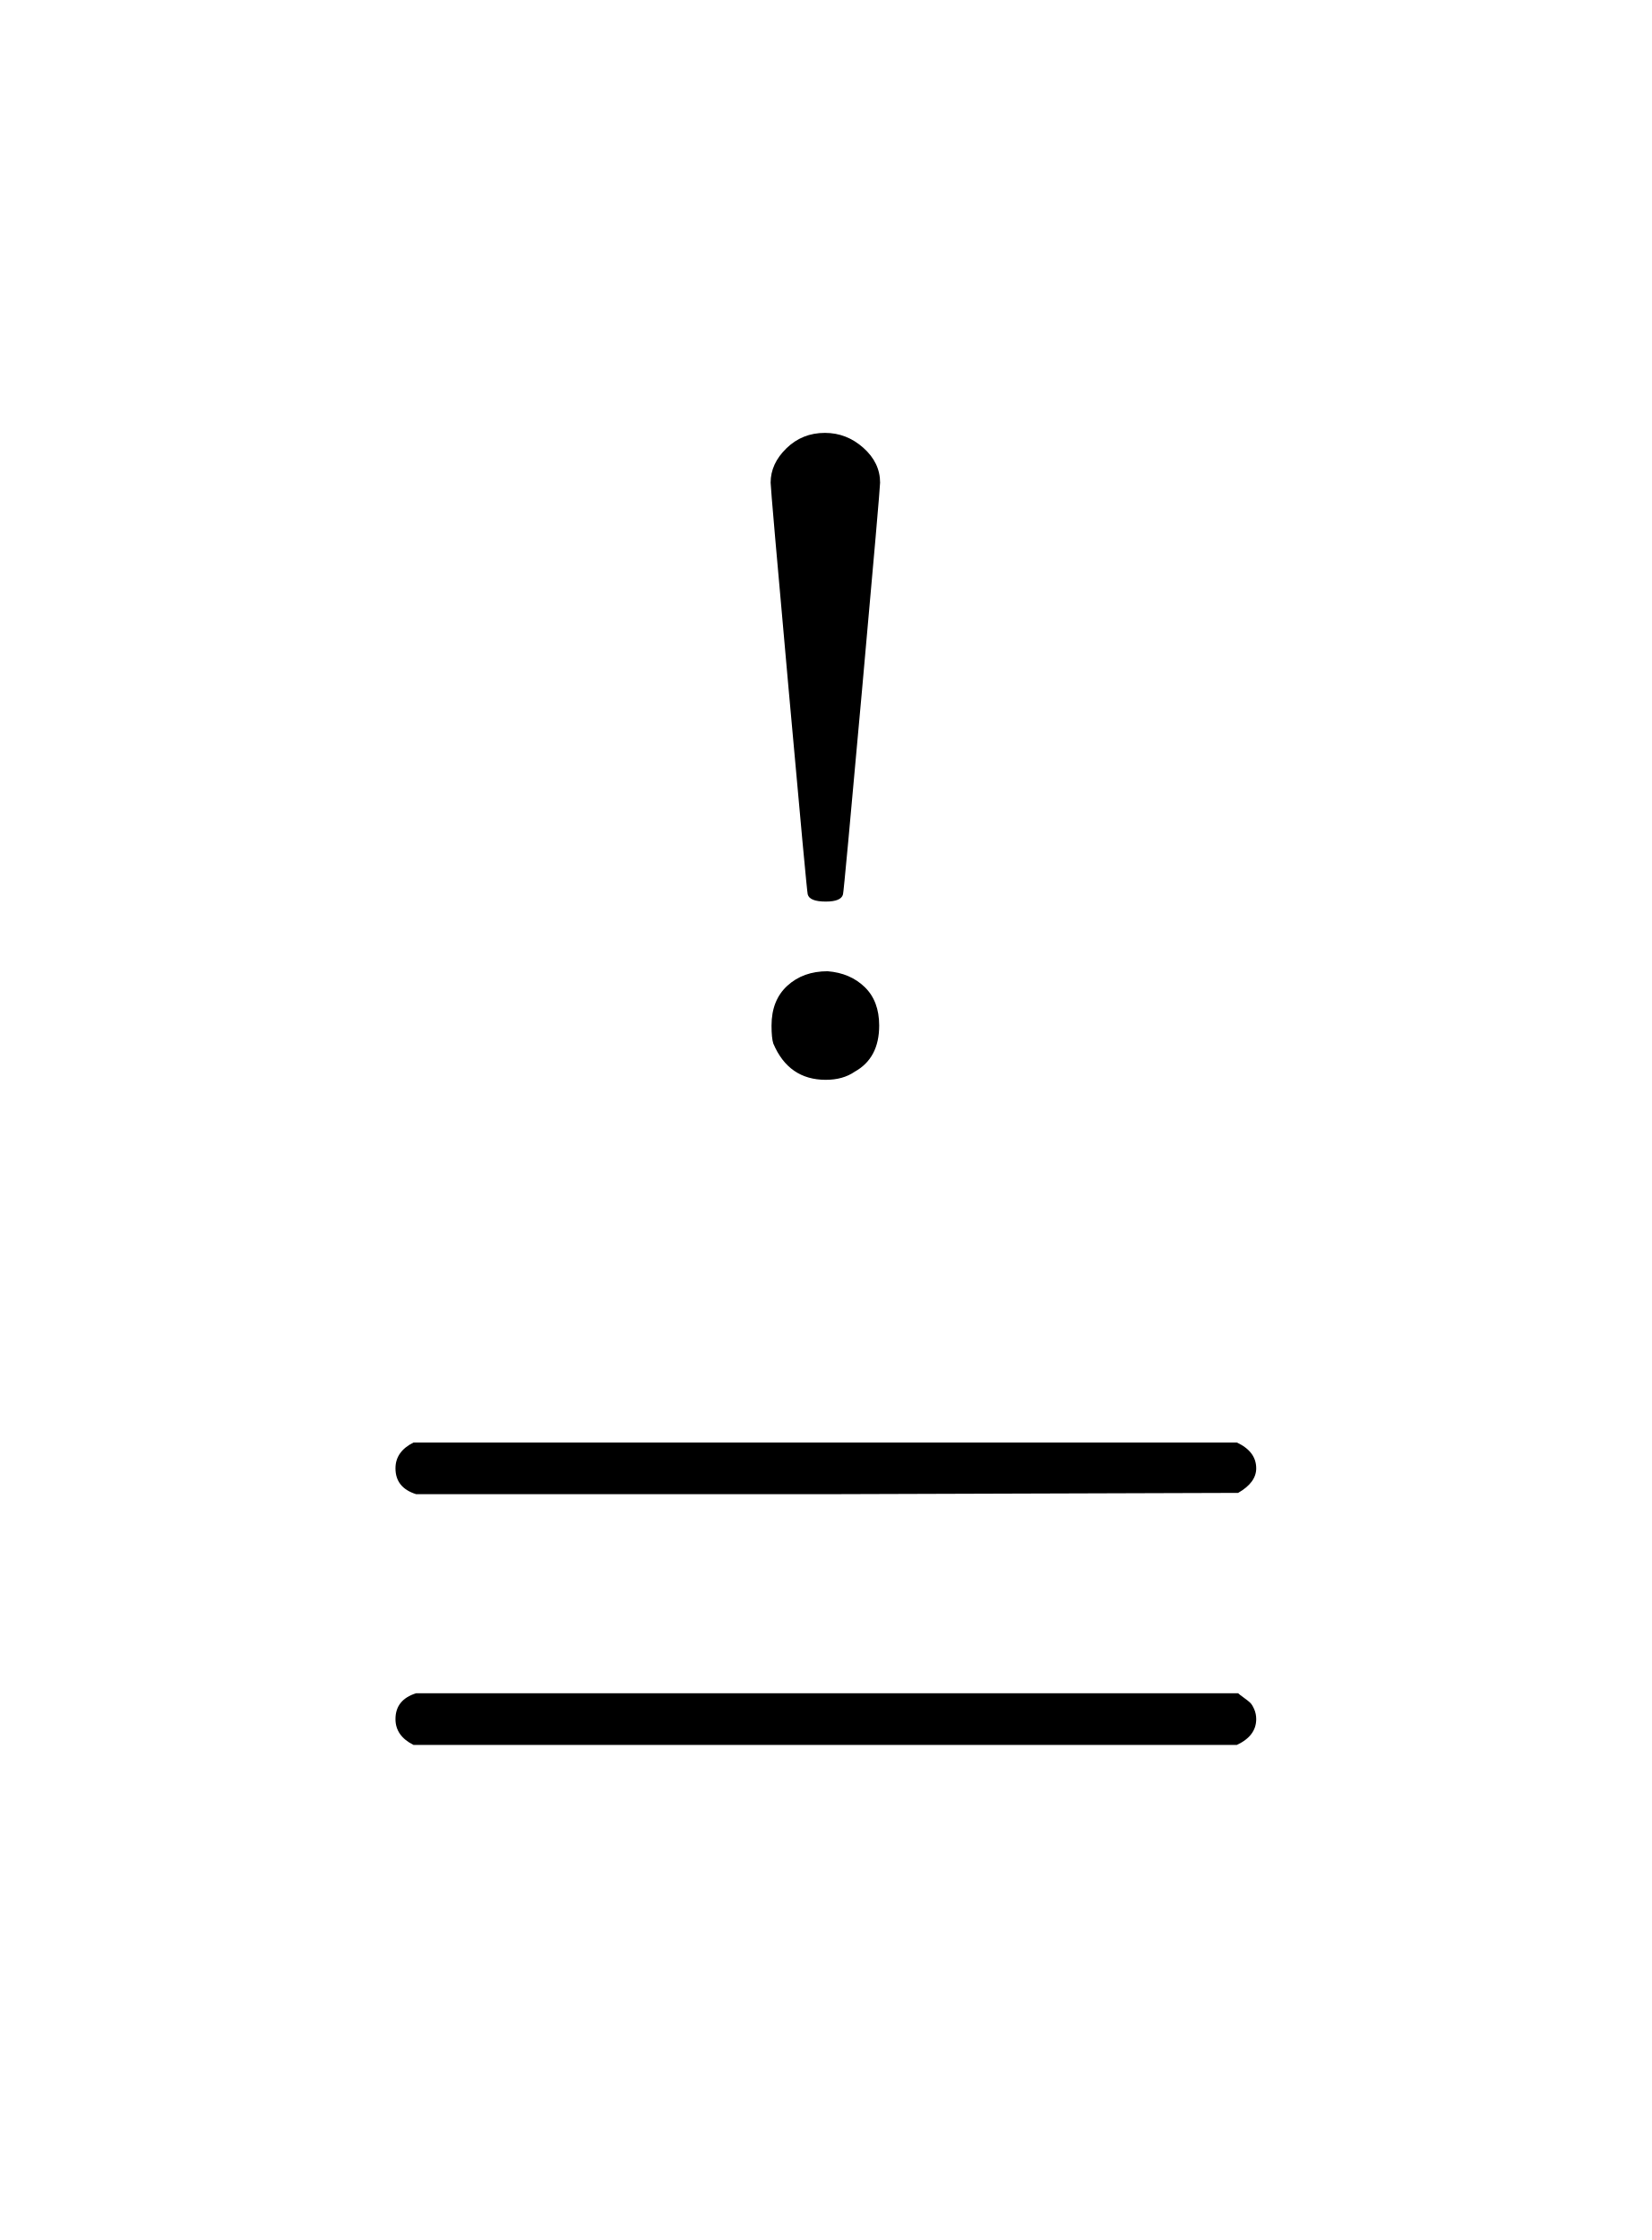
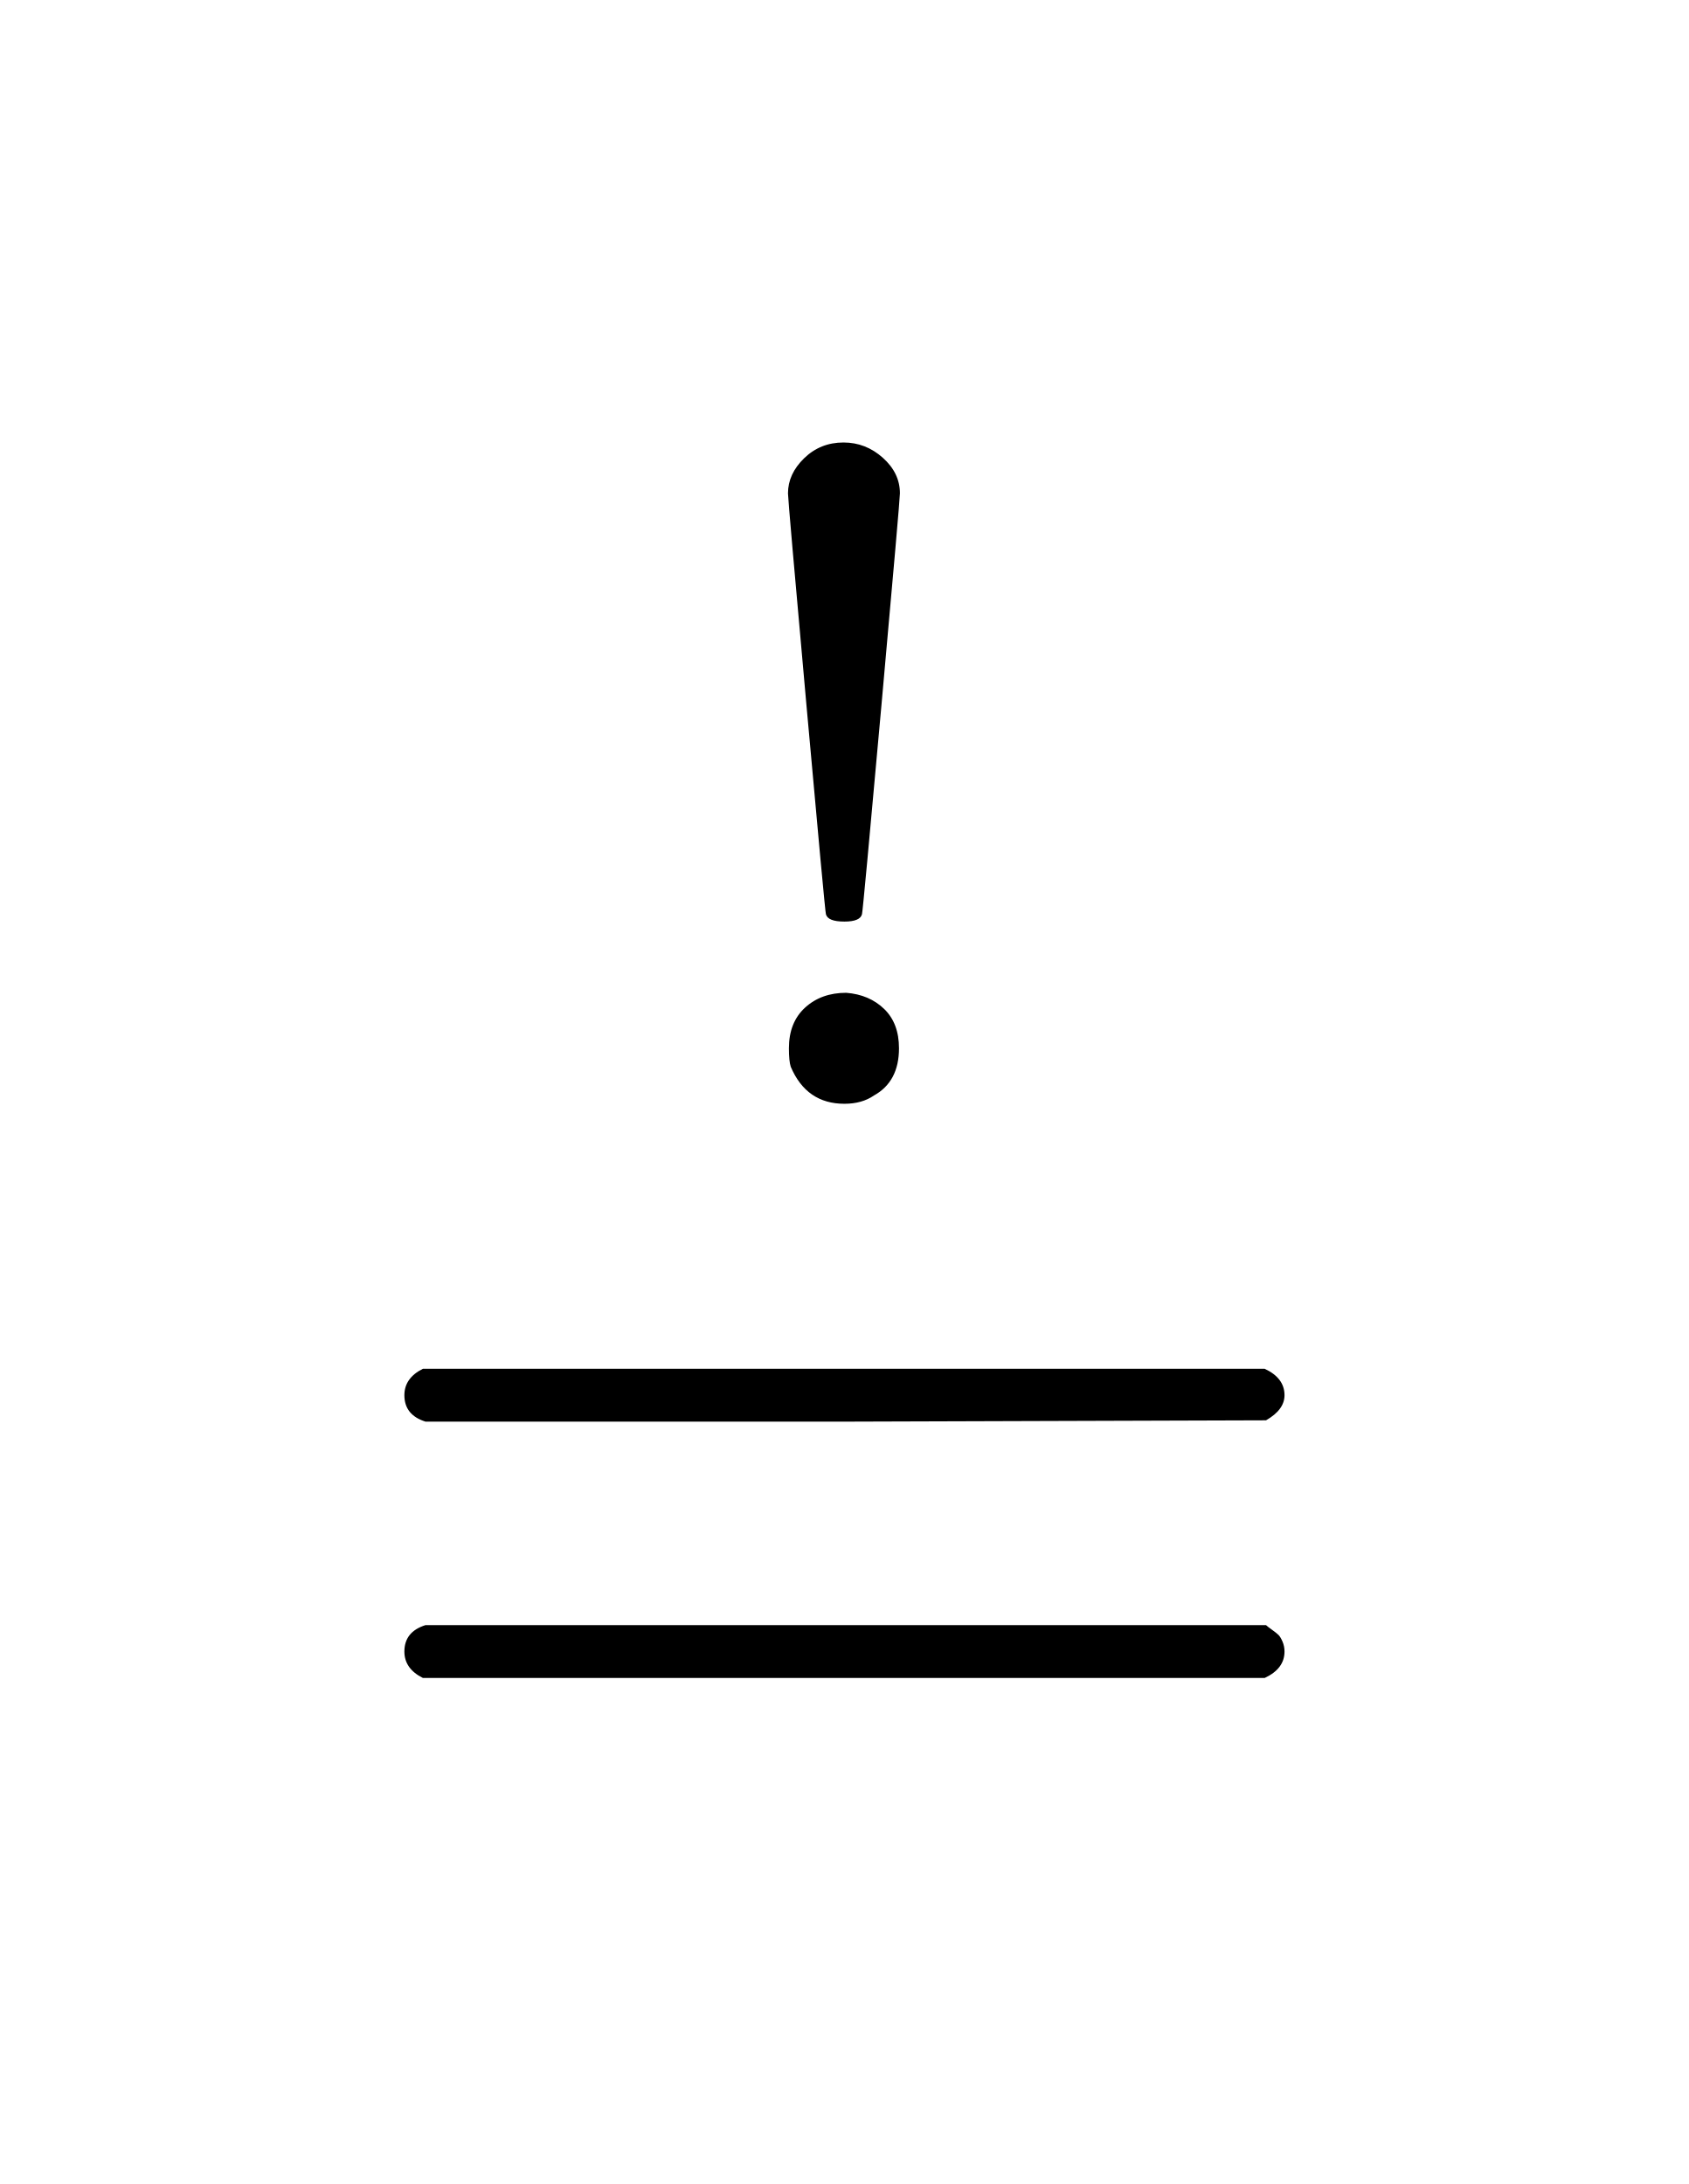
- <svg xmlns="http://www.w3.org/2000/svg" viewBox="0 0 51.111 69.319" width="51.111" height="69.319">
-   <path d="M12.24 45.439 Q12.24 44.919 12.8 44.639 L38.28 44.639 Q38.88 44.919 38.88 45.439 Q38.88 45.879 38.32 46.199 L25.6 46.239 L12.88 46.239 Q12.24 46.039 12.24 45.439 L12.24 45.439 Z M12.24 53.199 Q12.24 52.599 12.88 52.399 L38.32 52.399 Q38.36 52.439 38.5 52.539 Q38.64 52.639 38.7 52.699 Q38.76 52.759 38.82 52.899 Q38.88 53.039 38.88 53.199 Q38.88 53.719 38.28 53.999 L12.8 53.999 Q12.24 53.719 12.24 53.199 L12.24 53.199 Z" fill="rgba(0,0,0,1)" fill-rule="evenodd" stroke="none" />
+ <svg xmlns="http://www.w3.org/2000/svg" viewBox="0 0 51.111 66.119" width="51.111" height="66.119">
+   <path d="M12.24 42.239 Q12.24 41.719 12.8 41.439 L38.28 41.439 Q38.88 41.719 38.88 42.239 Q38.88 42.679 38.32 42.999 L25.6 43.039 L12.88 43.039 Q12.24 42.839 12.24 42.239 L12.24 42.239 Z M12.24 49.999 Q12.24 49.399 12.88 49.199 L38.32 49.199 Q38.36 49.239 38.5 49.339 Q38.64 49.439 38.7 49.499 Q38.76 49.559 38.82 49.699 Q38.88 49.839 38.88 49.999 Q38.88 50.519 38.28 50.799 L12.8 50.799 Q12.24 50.519 12.24 49.999 L12.24 49.999 Z" fill="rgba(0,0,0,1)" fill-rule="evenodd" stroke="none" />
  <path d="M23.851 14.936 Q23.851 14.348 24.341 13.872 Q24.831 13.396 25.531 13.396 Q26.203 13.396 26.721 13.858 Q27.239 14.32 27.239 14.936 Q27.239 15.132 26.679 21.362 Q26.119 27.592 26.091 27.676 Q26.035 27.9 25.559 27.9 Q25.055 27.9 24.999 27.676 Q24.971 27.592 24.411 21.362 Q23.851 15.132 23.851 14.936 L23.851 14.936 Z M25.615 30.056 Q26.315 30.112 26.763 30.546 Q27.211 30.98 27.211 31.736 Q27.211 32.744 26.455 33.164 Q26.091 33.416 25.559 33.416 Q24.411 33.416 23.935 32.296 Q23.879 32.128 23.879 31.736 Q23.879 30.952 24.369 30.504 Q24.859 30.056 25.615 30.056 L25.615 30.056 Z" fill="rgba(0,0,0,1)" fill-rule="evenodd" stroke="none" />
</svg>
